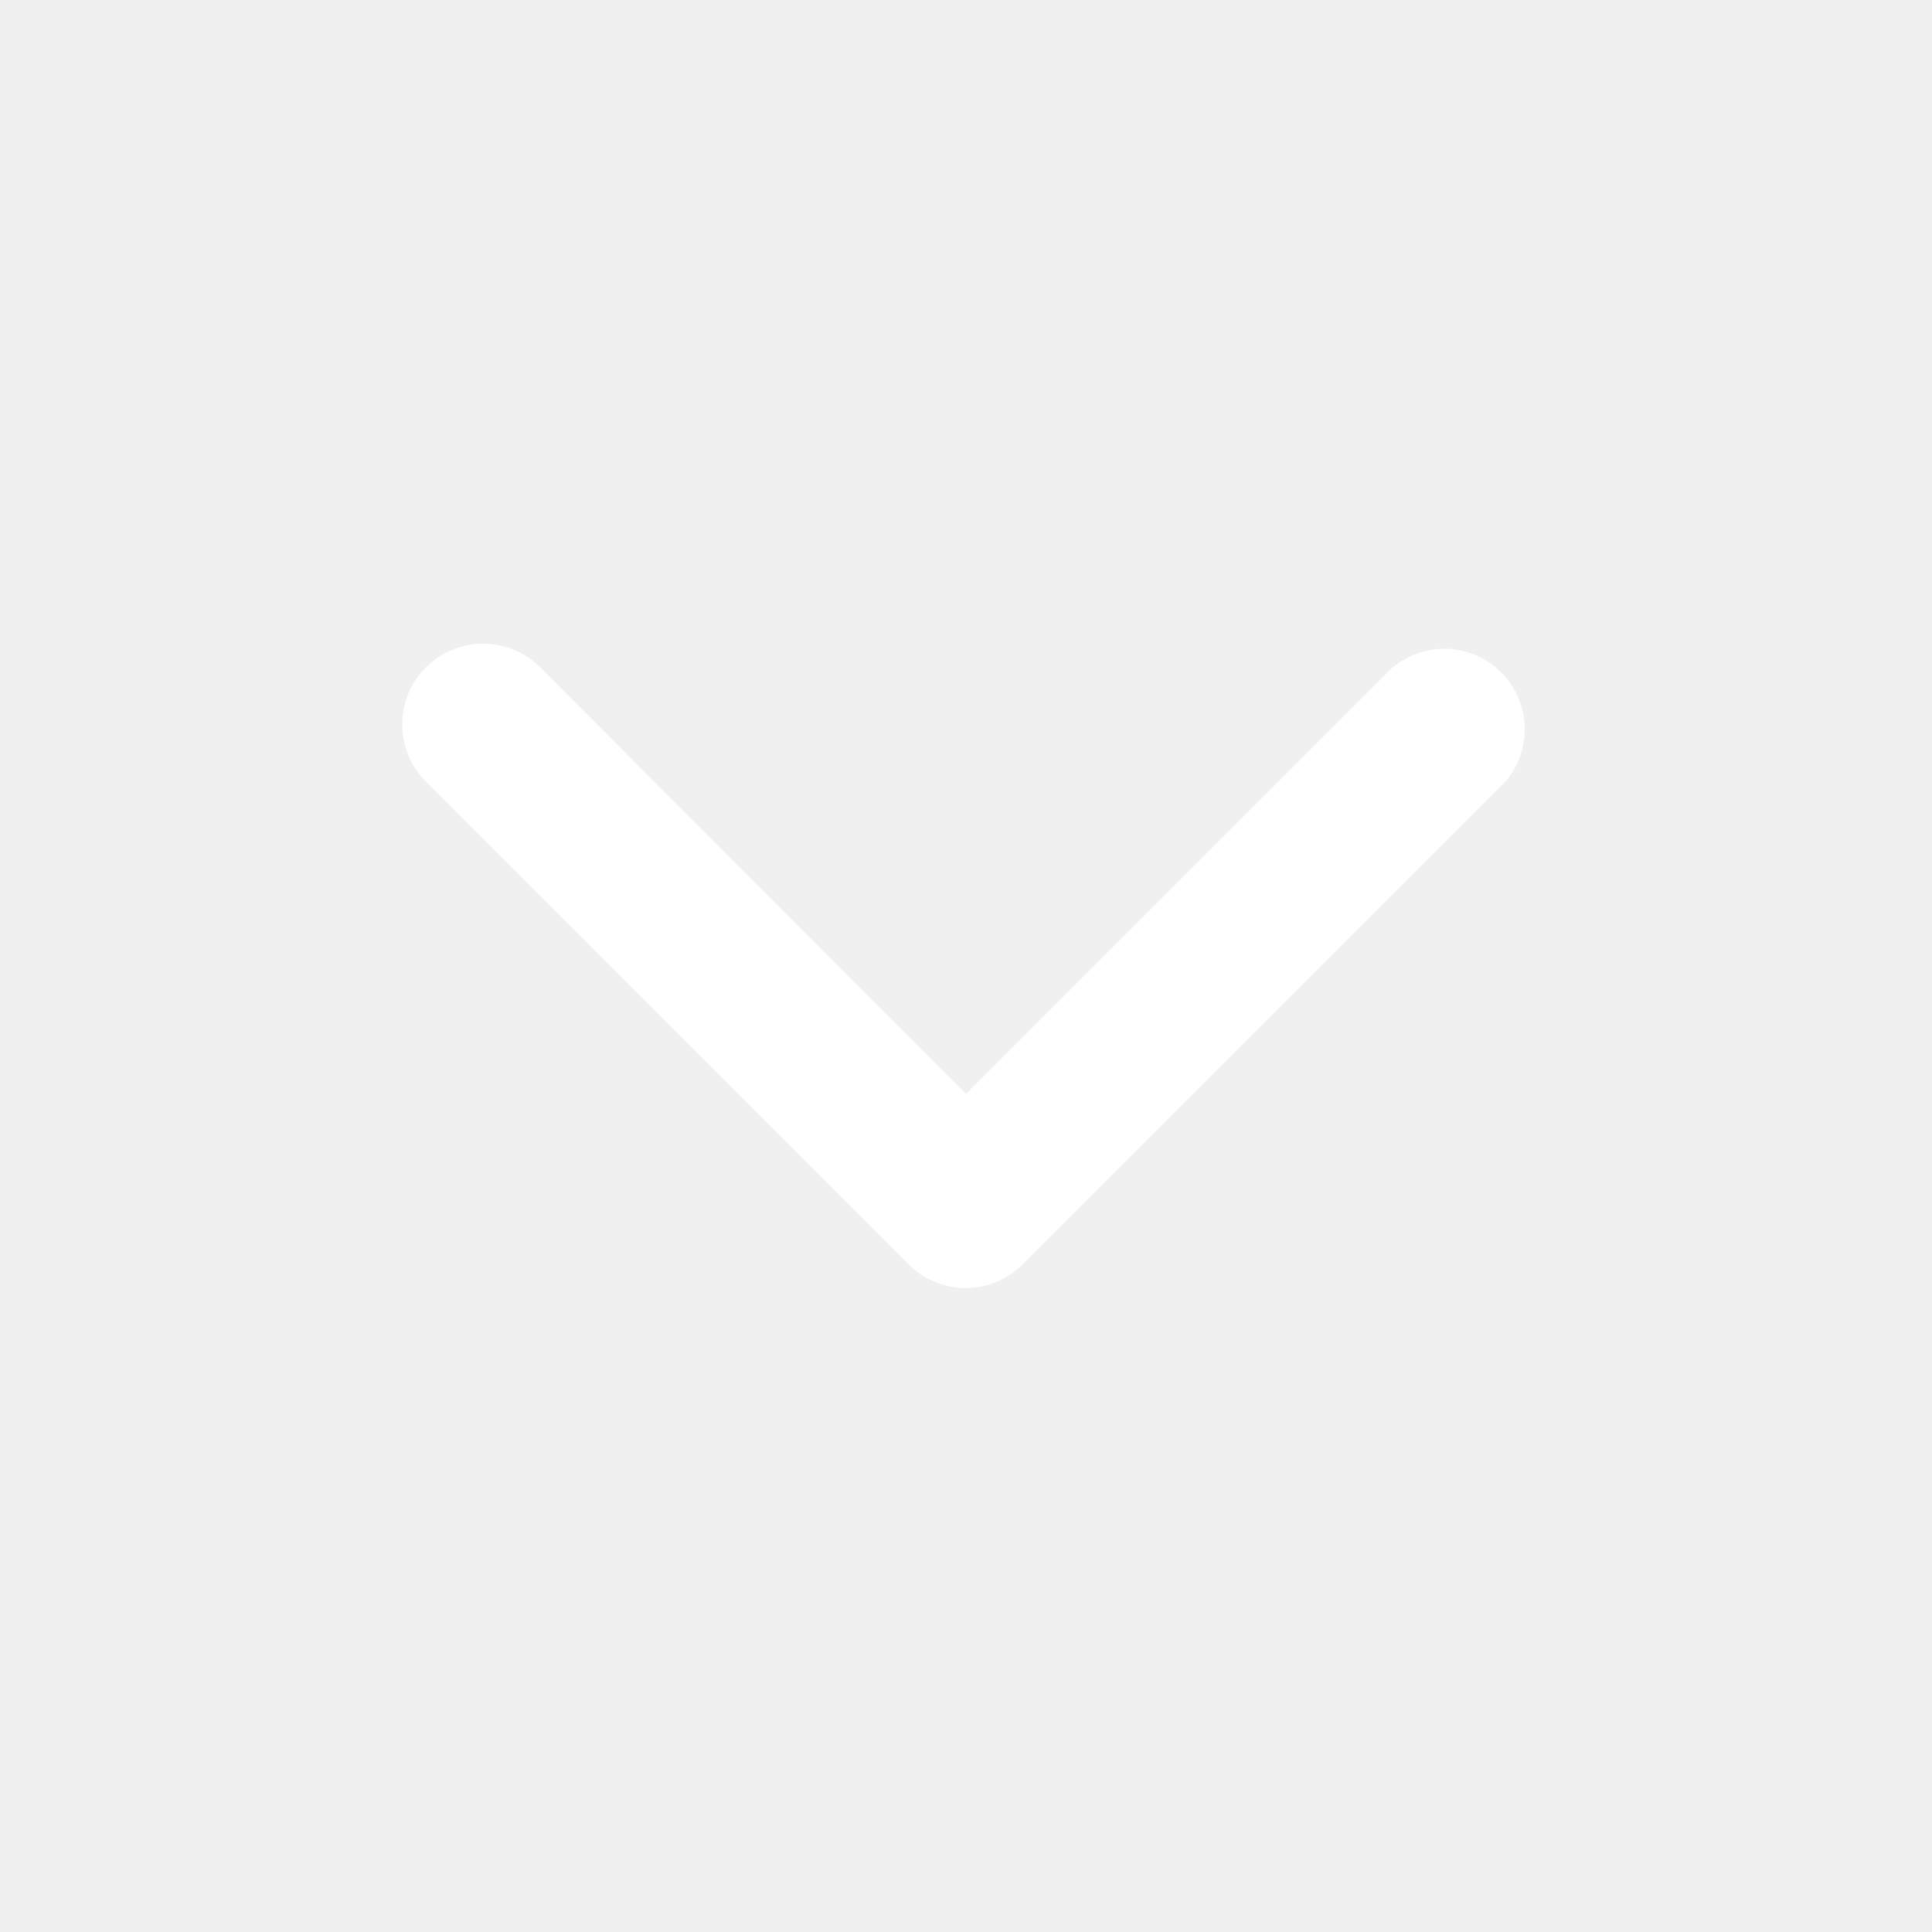
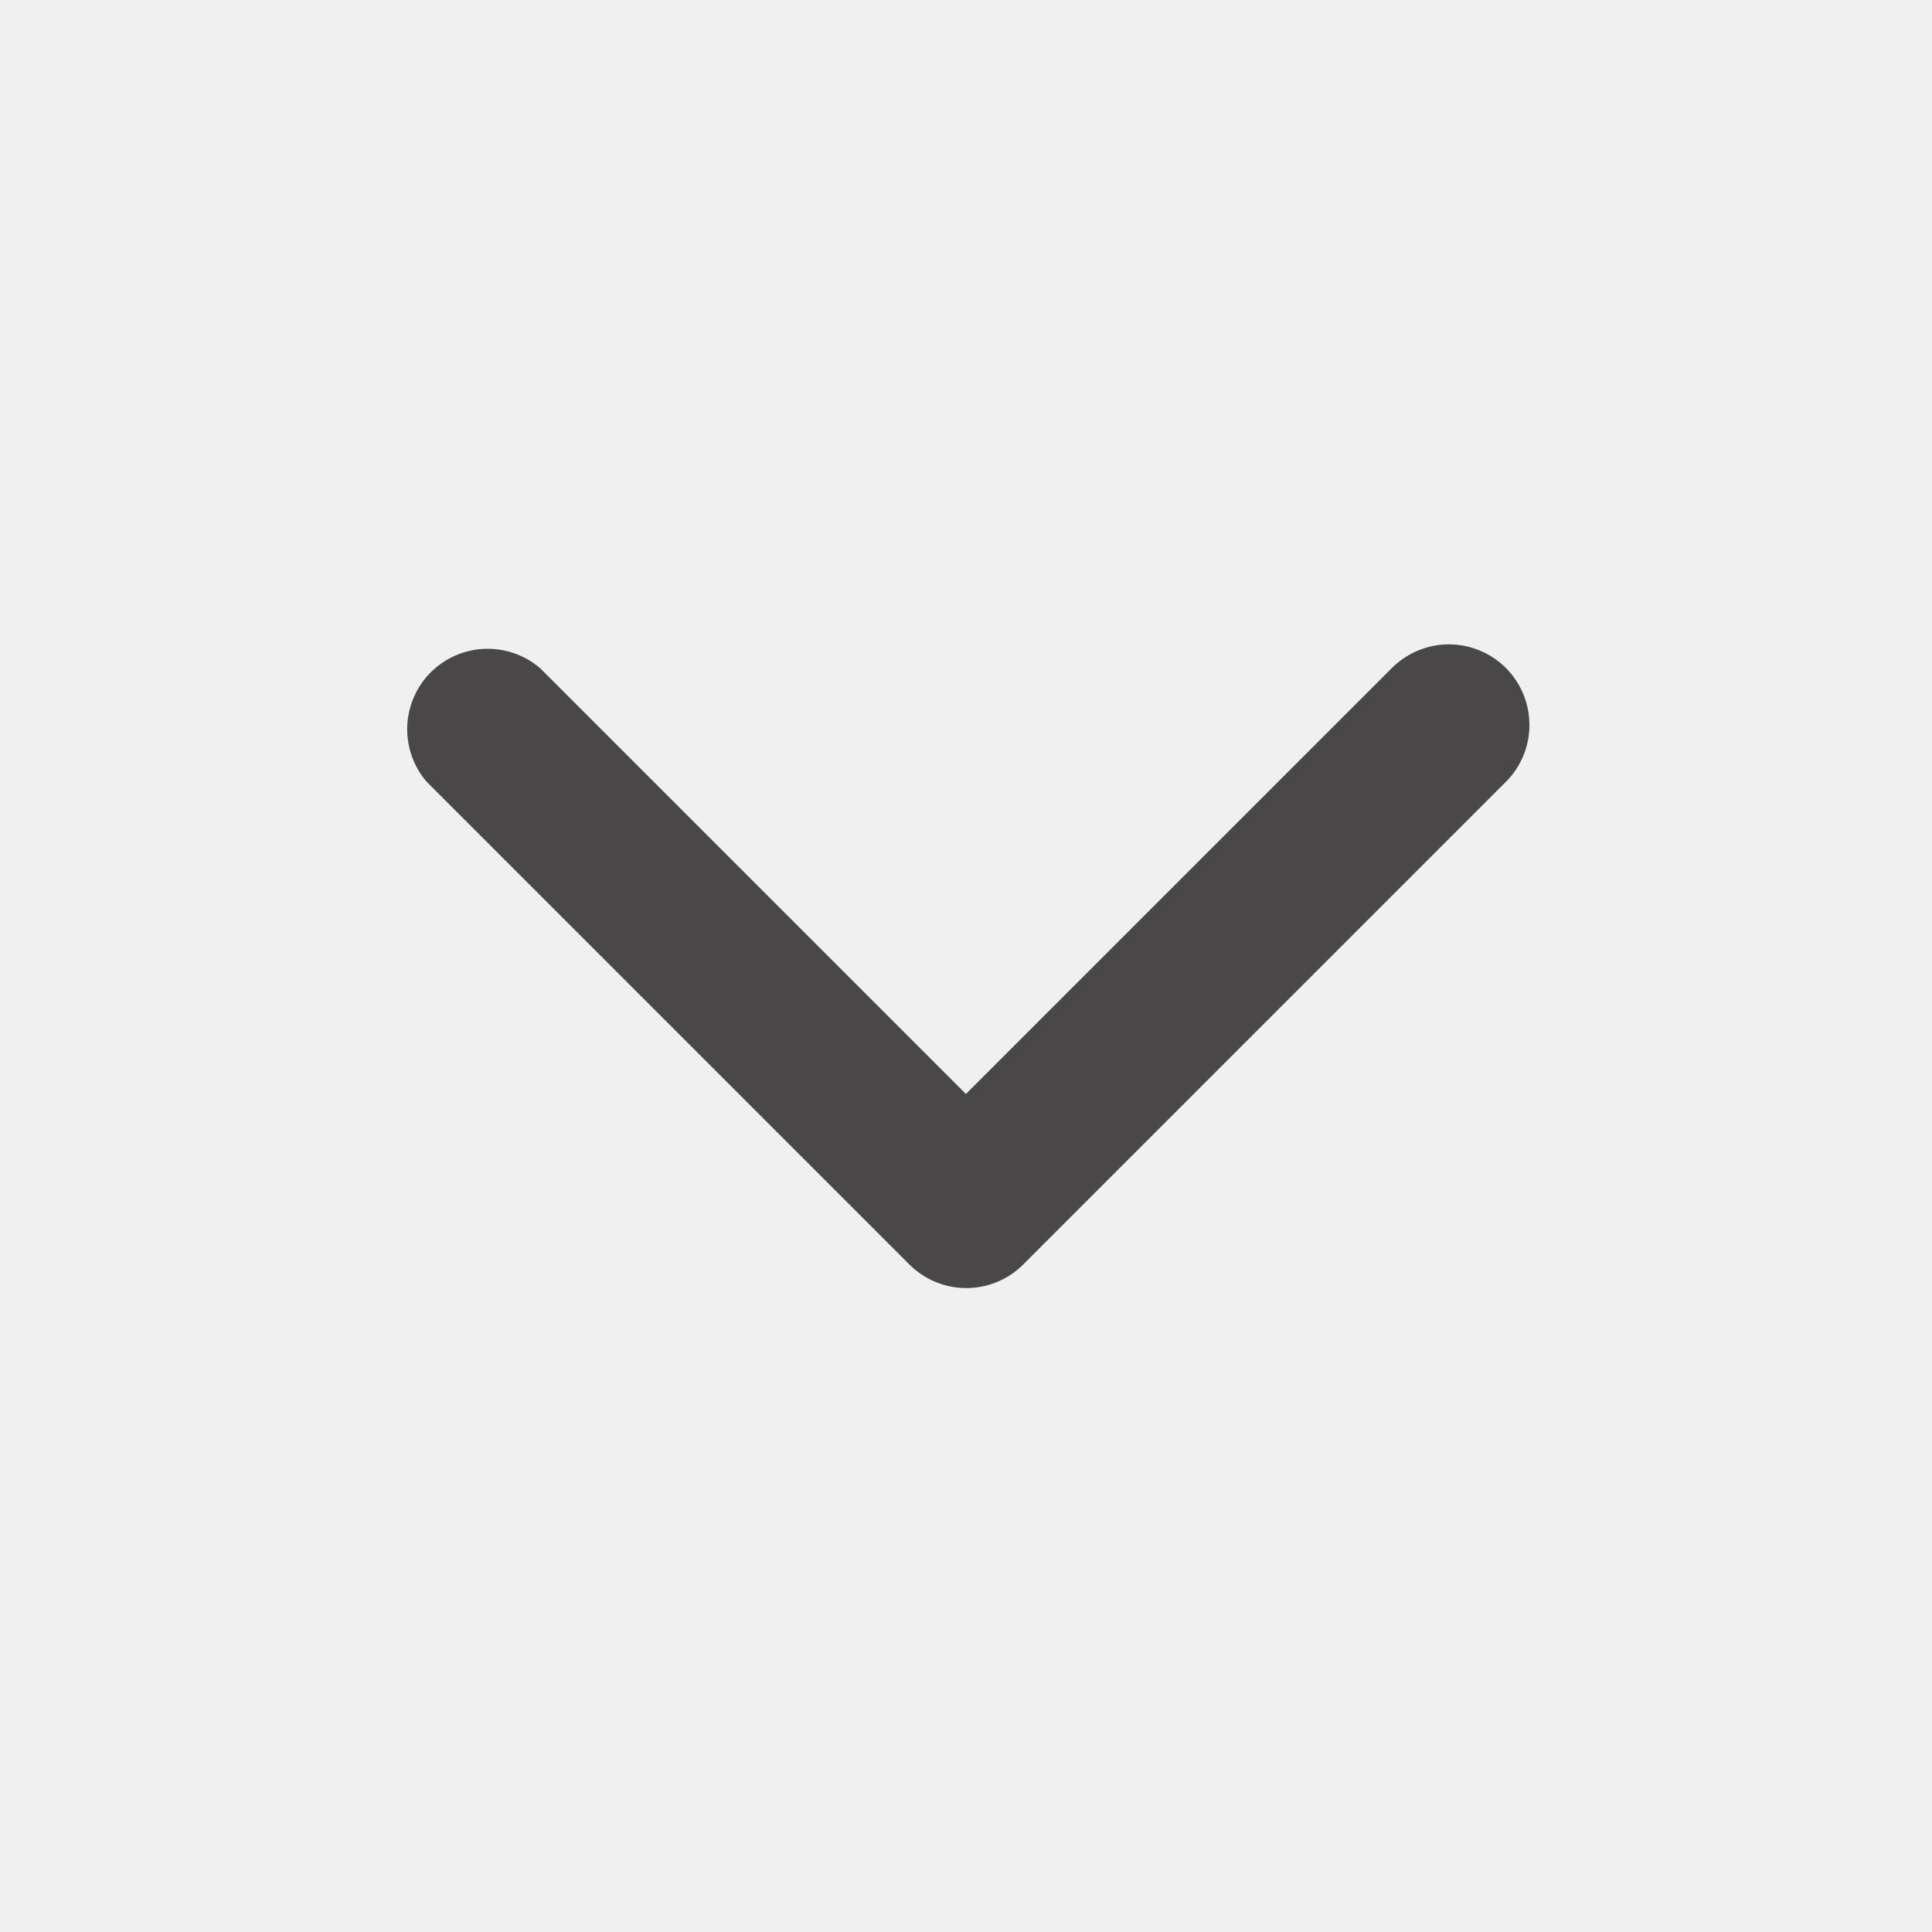
- <svg xmlns="http://www.w3.org/2000/svg" width="16" height="16" viewBox="0 0 16 16" fill="none">
-   <path d="M8 10.667C7.913 10.667 7.826 10.65 7.745 10.617C7.663 10.584 7.589 10.535 7.527 10.473L3.527 6.473C3.402 6.348 3.331 6.178 3.331 6C3.331 5.822 3.402 5.652 3.527 5.527C3.653 5.401 3.823 5.331 4 5.331C4.178 5.331 4.348 5.401 4.474 5.527L8 9.06L11.527 5.533C11.655 5.424 11.819 5.367 11.986 5.373C12.154 5.38 12.313 5.45 12.432 5.568C12.551 5.687 12.62 5.846 12.627 6.014C12.633 6.182 12.576 6.346 12.467 6.473L8.467 10.473C8.343 10.597 8.175 10.666 8 10.667Z" fill="white" fill-opacity="1" />
+ <svg xmlns="http://www.w3.org/2000/svg" width="24" height="24" viewBox="0 0 24 24" fill="none">
+   <path d="M18.999 9C19 9.132 18.975 9.262 18.925 9.384C18.875 9.506 18.802 9.617 18.709 9.71L12.709 15.71C12.522 15.896 12.268 16.001 12.004 16.001C11.74 16.001 11.486 15.896 11.299 15.71L5.299 9.71C5.135 9.519 5.05 9.273 5.059 9.021C5.069 8.769 5.173 8.53 5.351 8.352C5.53 8.174 5.768 8.07 6.02 8.06C6.272 8.051 6.518 8.136 6.709 8.3L11.999 13.59L17.289 8.3C17.428 8.16 17.606 8.064 17.8 8.024C17.994 7.985 18.195 8.004 18.378 8.079C18.561 8.154 18.718 8.281 18.828 8.445C18.939 8.609 18.998 8.802 18.999 9Z" fill="#494747" />
</svg>
